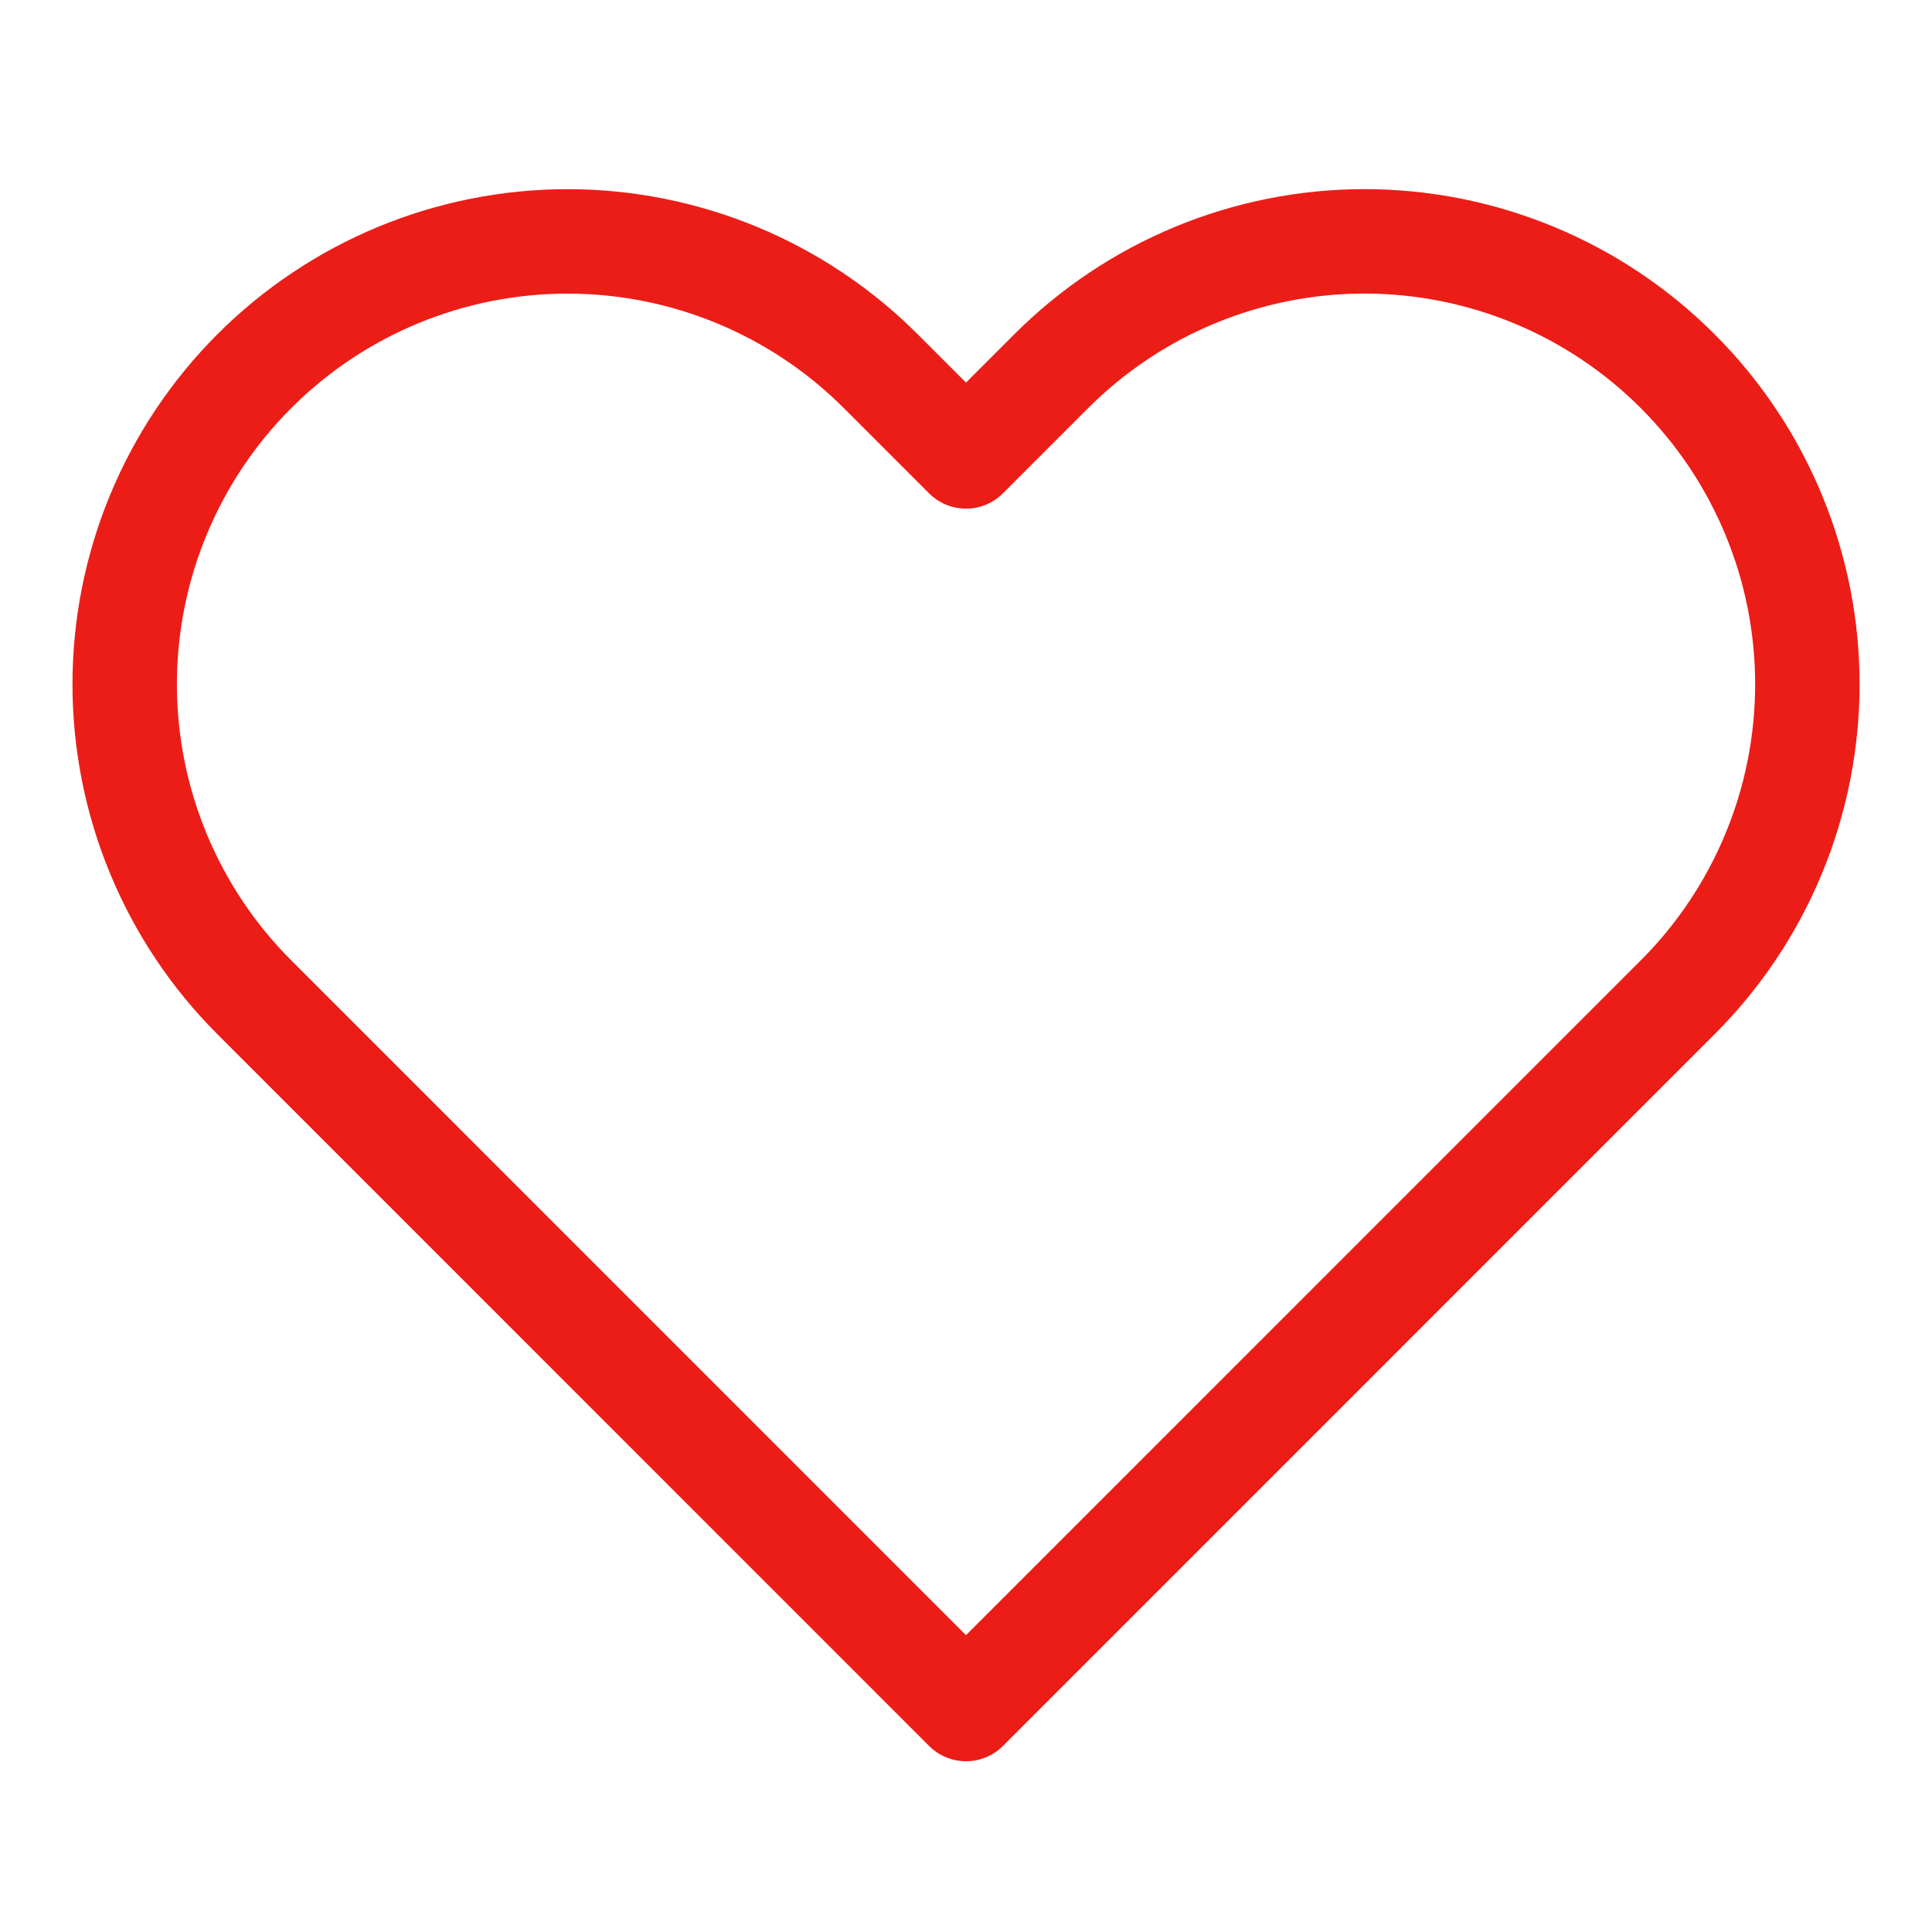
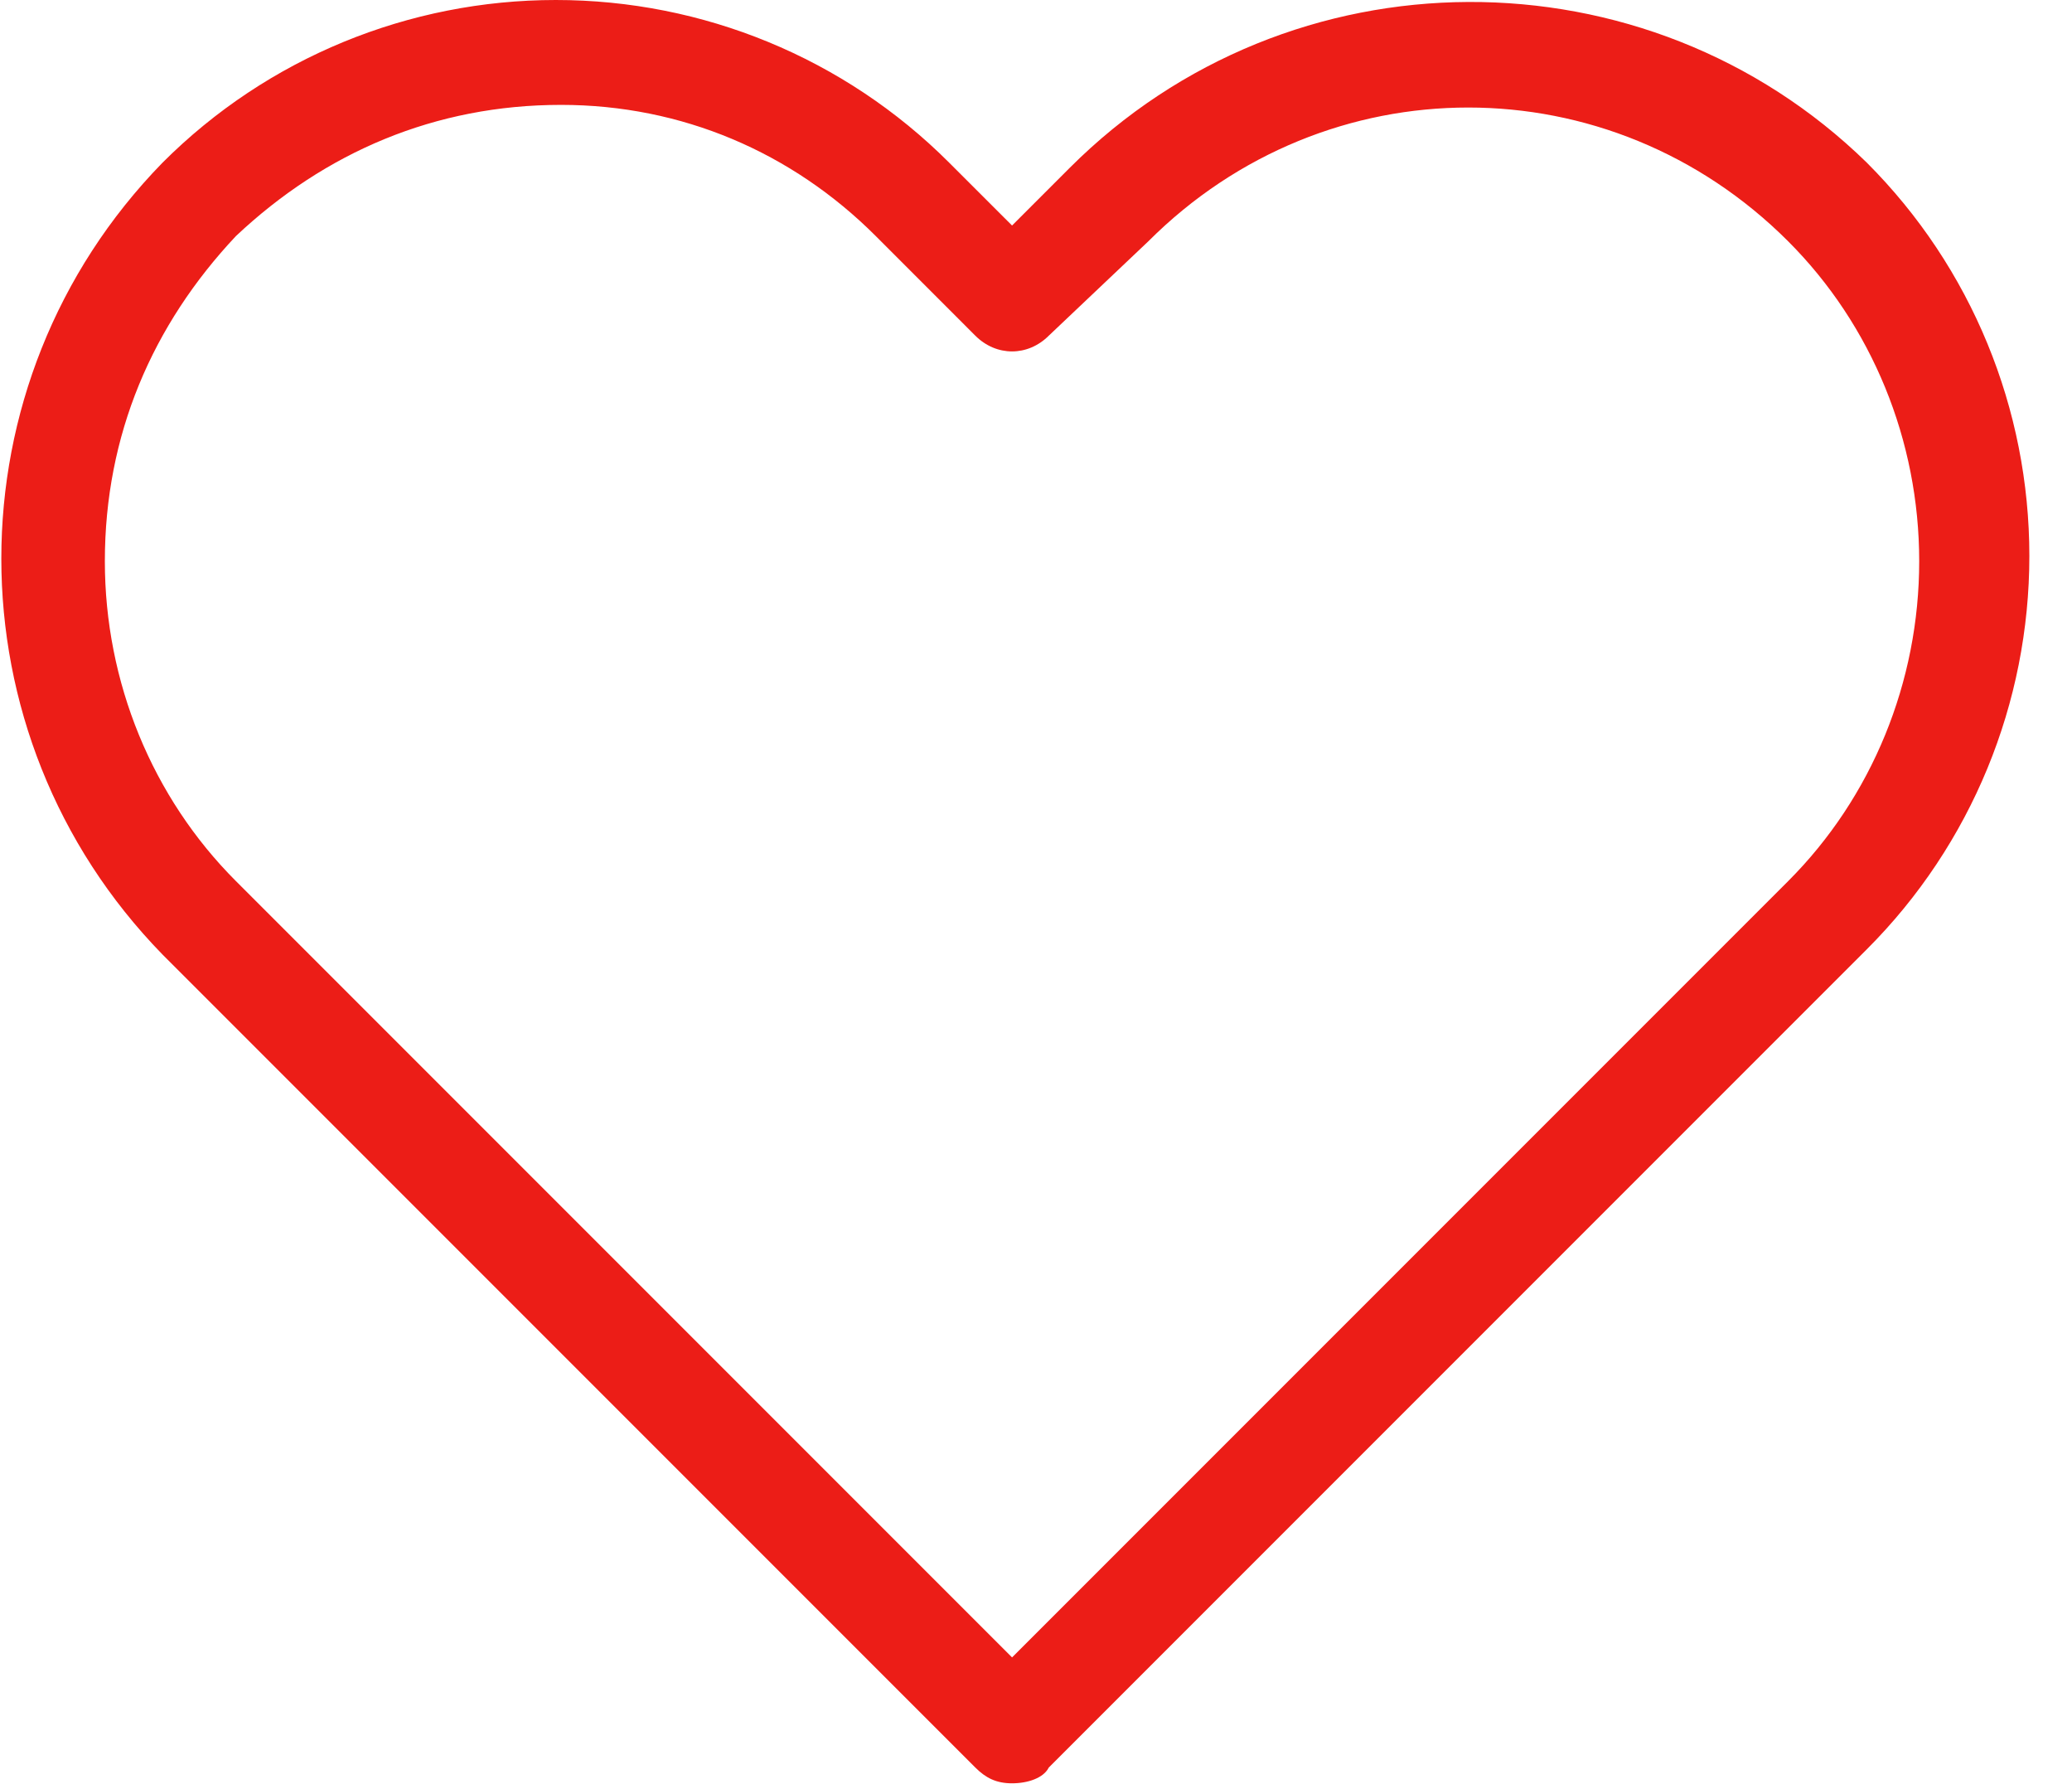
- <svg xmlns="http://www.w3.org/2000/svg" width="37" height="37" viewBox="0 0 37 37" fill="none">
-   <path d="M32.128 7.107C31.341 6.319 30.406 5.694 29.377 5.268C28.348 4.842 27.245 4.622 26.131 4.622C25.017 4.622 23.915 4.842 22.886 5.268C21.857 5.694 20.922 6.319 20.134 7.107L18.5 8.741L16.866 7.107C15.275 5.517 13.118 4.623 10.869 4.623C8.619 4.623 6.462 5.517 4.872 7.107C3.281 8.698 2.388 10.855 2.388 13.104C2.388 15.354 3.281 17.511 4.872 19.101L6.506 20.735L18.5 32.73L30.494 20.735L32.128 19.101C32.916 18.314 33.541 17.379 33.967 16.35C34.394 15.321 34.613 14.218 34.613 13.104C34.613 11.99 34.394 10.887 33.967 9.858C33.541 8.829 32.916 7.894 32.128 7.107V7.107Z" stroke="#EC1D17" stroke-width="2" stroke-linecap="round" stroke-linejoin="round" />
+ <svg xmlns="http://www.w3.org/2000/svg" width="43" height="37" viewBox="0 0 43 37" fill="none">
+   <path d="M21.003 37C20.677 37 20.459 36.891 20.241 36.673L3.374 19.806C-1.088 15.235 -1.088 7.944 3.374 3.374C5.55 1.197 8.488 0 11.535 0C14.582 0 17.521 1.197 19.697 3.374L21.003 4.679L22.2 3.482C26.771 -1.088 34.171 -1.088 38.741 3.374C40.918 5.55 42.115 8.488 42.115 11.535C42.115 14.582 40.918 17.521 38.741 19.697L21.765 36.673C21.656 36.891 21.329 37 21.003 37ZM11.644 2.176C9.032 2.176 6.747 3.156 4.897 4.897C3.156 6.747 2.176 9.032 2.176 11.644C2.176 14.147 3.156 16.541 4.897 18.282L21.003 34.388L37.109 18.282C38.85 16.541 39.829 14.147 39.829 11.644C39.829 9.141 38.85 6.747 37.109 5.006C33.409 1.306 27.532 1.306 23.832 5.006L21.765 6.965C21.329 7.4 20.677 7.4 20.241 6.965L18.174 4.897C16.432 3.156 14.147 2.176 11.644 2.176Z" fill="#EC1D17" />
</svg>
